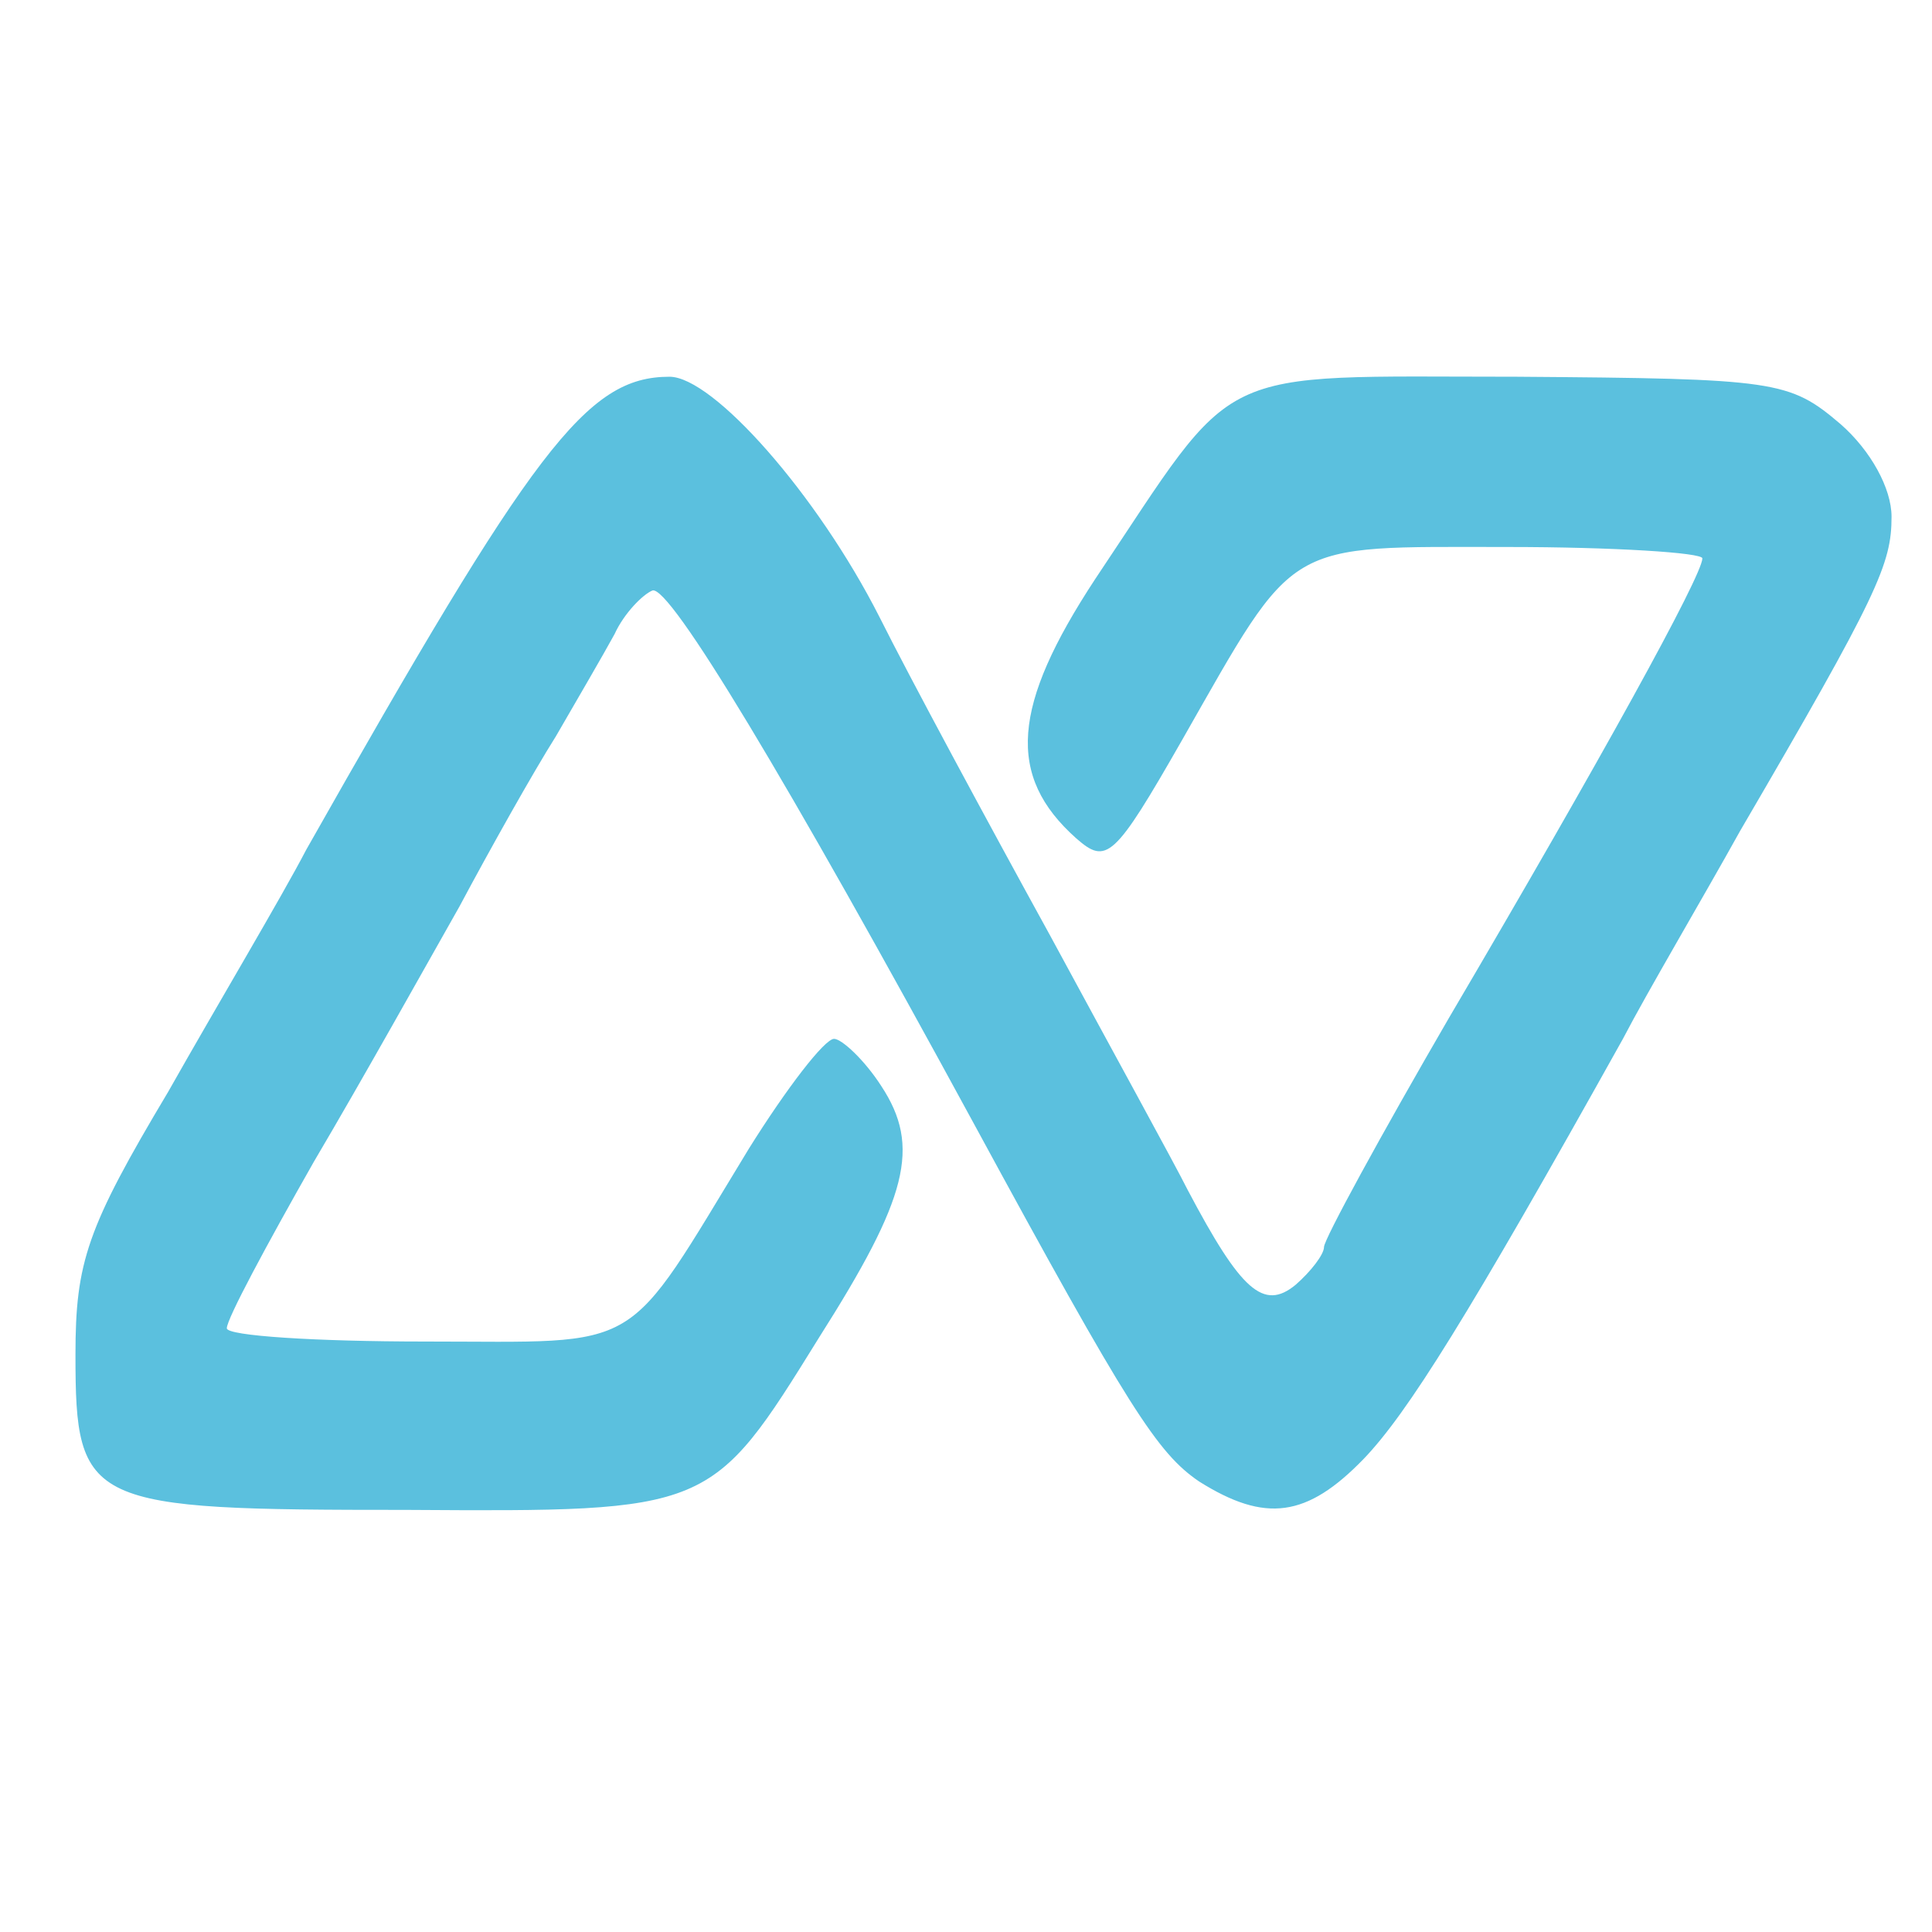
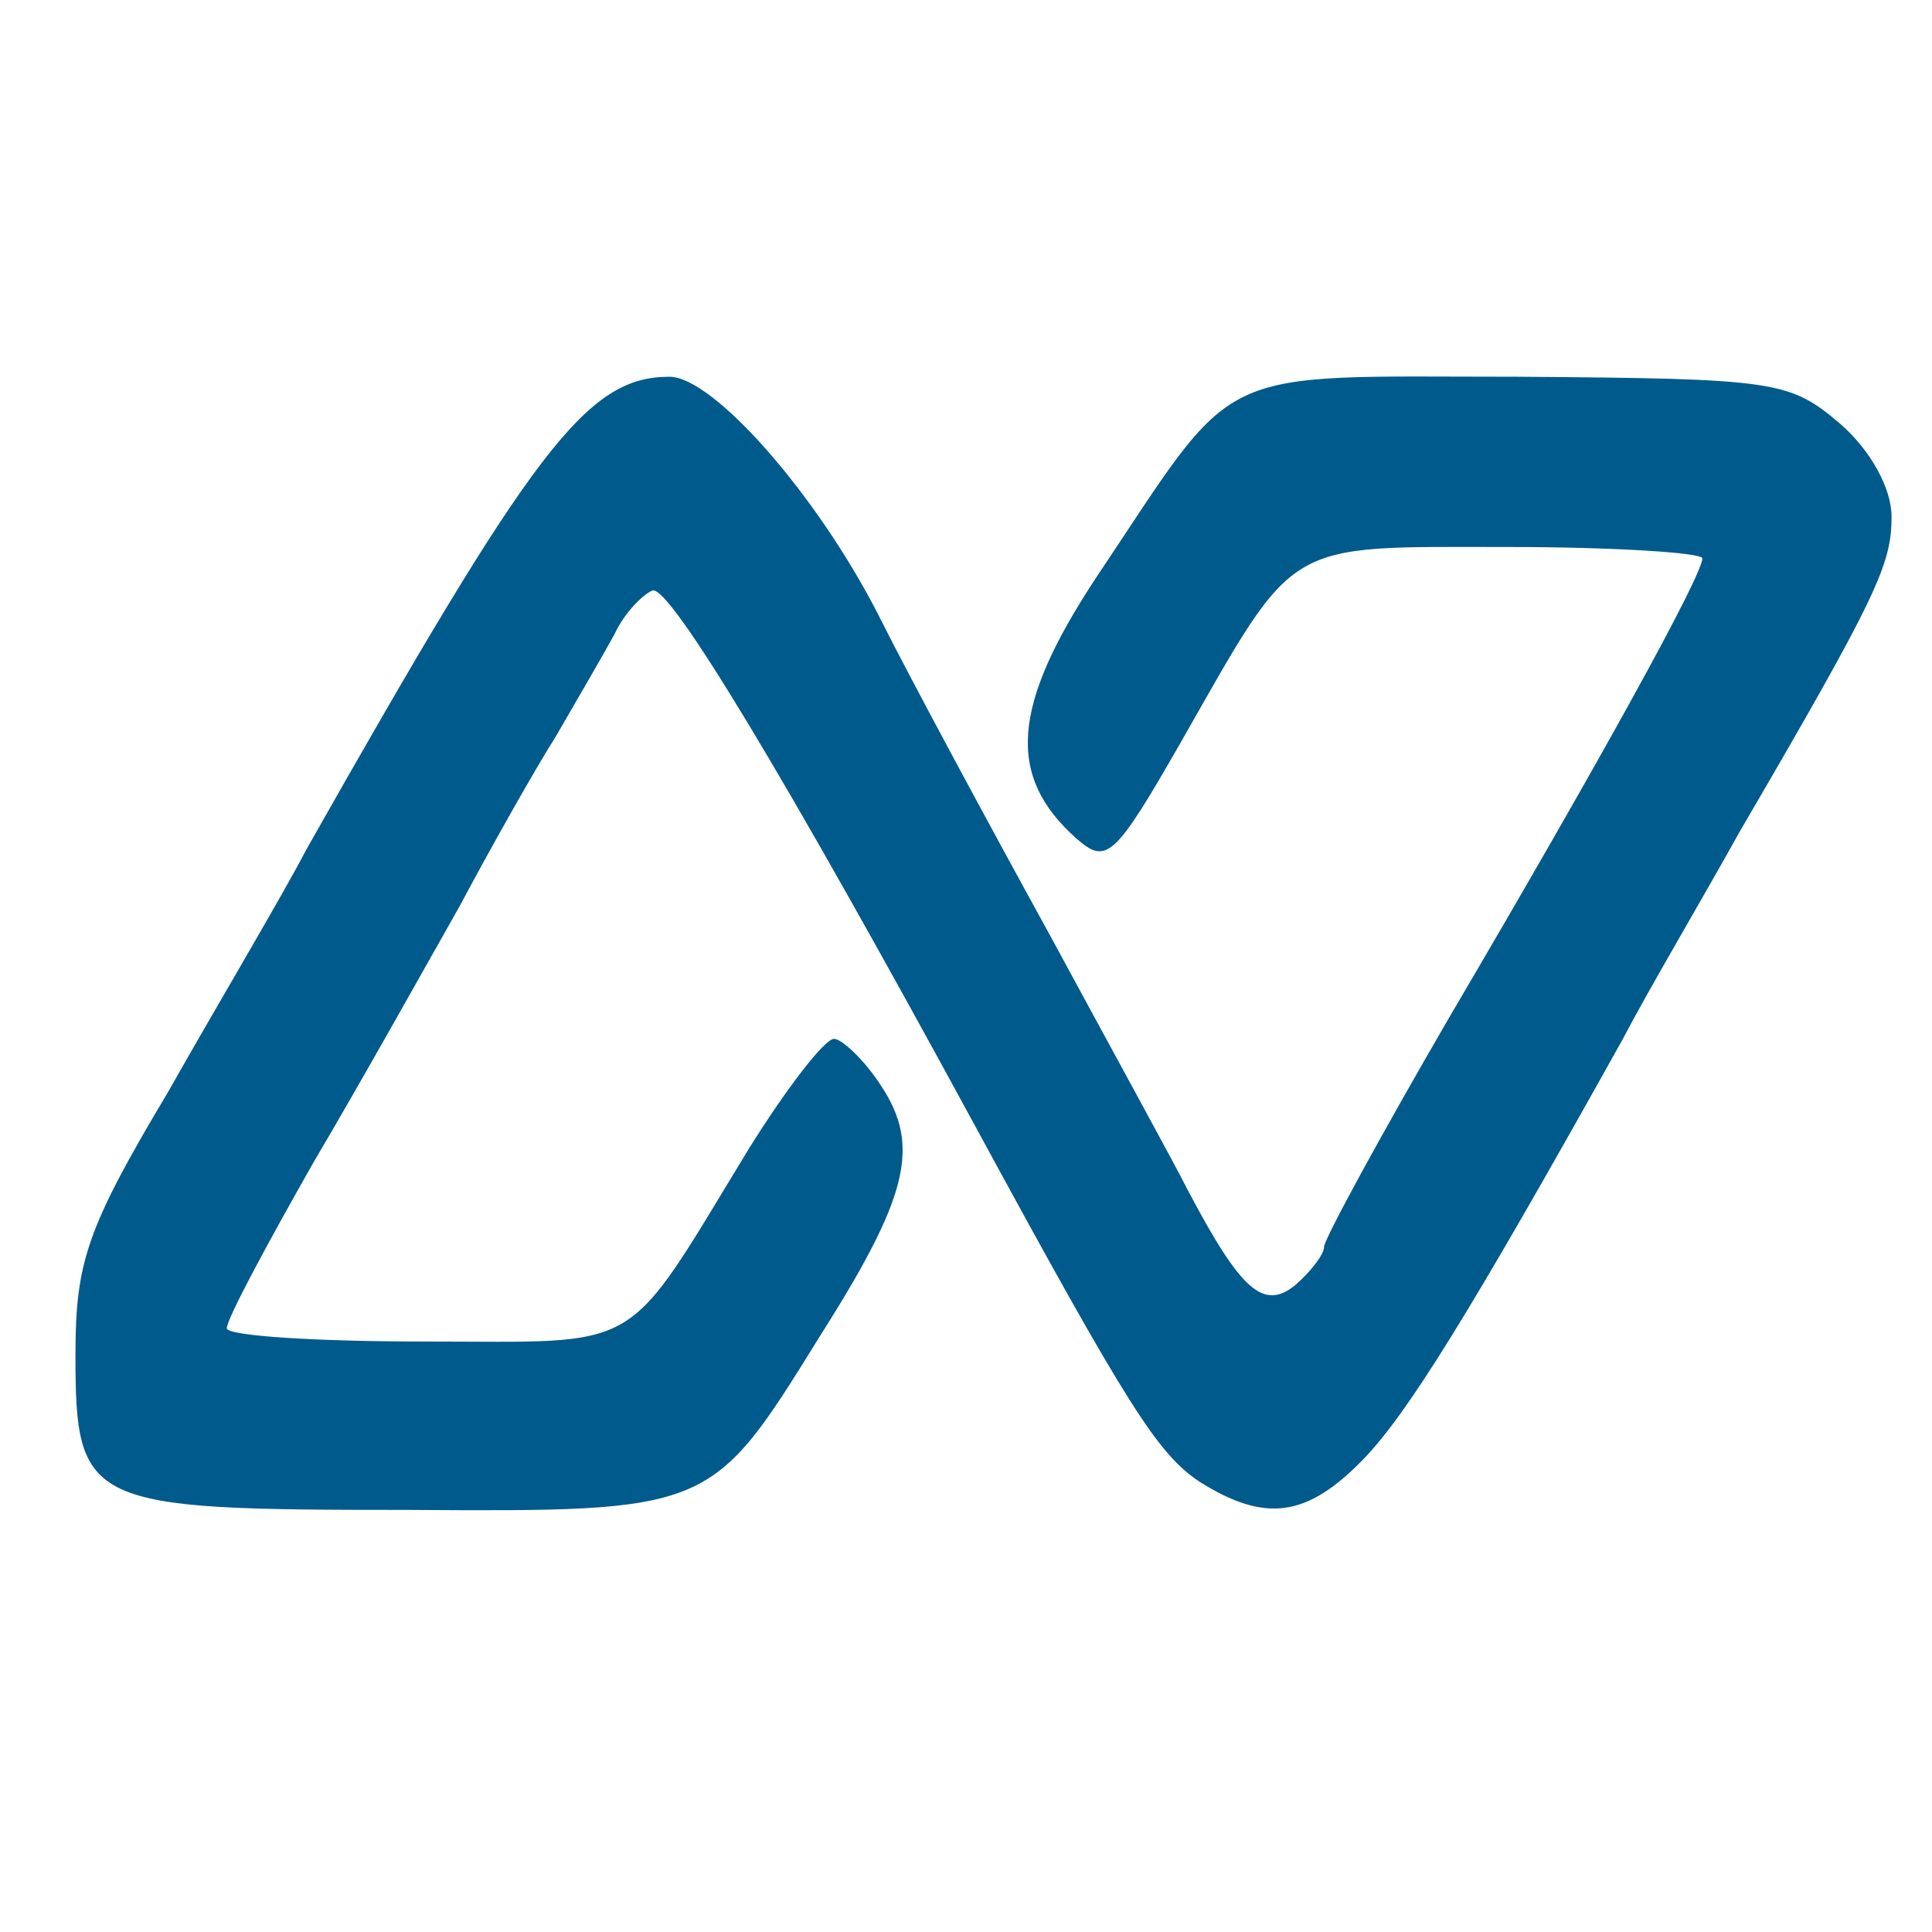
<svg xmlns="http://www.w3.org/2000/svg" width="32" height="32" viewBox="0 0 1024 1024">
  <g transform="translate(40,320) scale(-0.94,0.94) translate(-1024,0)">
-     <path fill="#5bc0de" d="M297.6 482.133c-24.533-25.6-58.667-80-146.133-236.8-13.867-26.667-44.8-78.933-66.133-117.333-77.867-133.333-85.333-150.4-85.333-177.067 0-16 11.733-37.333 28.8-52.267 28.8-24.533 36.267-25.6 182.4-26.667 174.933 0 155.733-8.533 237.867 114.133 46.933 71.467 50.133 110.933 10.667 146.133-17.067 14.933-21.333 11.733-59.733-55.467-65.067-114.133-56.533-108.8-183.467-108.8-59.733 0-109.867 3.2-109.867 6.4 0 9.6 57.6 114.133 142.933 259.2 38.4 66.133 70.4 124.8 70.4 129.067s7.467 13.867 16 21.333c18.133 14.933 30.933 3.2 60.8-53.333 7.467-14.933 42.667-78.933 77.867-144 35.2-64 78.933-145.067 96-179.2 35.2-69.333 93.867-135.467 118.4-135.467 46.933 0 76.8 40.533 204.8 266.667 13.867 26.667 50.133 87.467 77.867 136.533 45.867 76.8 52.267 96 52.267 148.267 0 85.333-6.4 87.467-186.667 87.467-171.733 1.067-171.733 1.067-232.533-97.067-50.133-78.933-57.6-107.733-35.2-141.867 9.6-14.933 22.4-26.667 26.667-26.667 5.333 0 26.667 27.733 48 61.867 71.467 117.333 57.6 108.8 182.4 108.8 61.867 0 112-3.2 112-7.467 0-5.333-22.4-46.933-49.067-93.867-27.733-46.933-64-112-82.133-144-17.067-32-41.6-75.733-54.4-96-11.733-20.267-26.667-45.867-33.067-57.6-5.333-11.733-16-22.4-21.333-24.533-9.6-3.2-74.667 104.533-181.333 300.8-87.467 161.067-103.467 185.6-126.933 201.6-37.333 23.467-60.8 20.267-92.8-12.8z" />
+     <path fill="#005a8c" d="M297.6 482.133c-24.533-25.6-58.667-80-146.133-236.8-13.867-26.667-44.8-78.933-66.133-117.333-77.867-133.333-85.333-150.4-85.333-177.067 0-16 11.733-37.333 28.8-52.267 28.8-24.533 36.267-25.6 182.4-26.667 174.933 0 155.733-8.533 237.867 114.133 46.933 71.467 50.133 110.933 10.667 146.133-17.067 14.933-21.333 11.733-59.733-55.467-65.067-114.133-56.533-108.8-183.467-108.8-59.733 0-109.867 3.2-109.867 6.4 0 9.6 57.6 114.133 142.933 259.2 38.4 66.133 70.4 124.8 70.4 129.067s7.467 13.867 16 21.333c18.133 14.933 30.933 3.2 60.8-53.333 7.467-14.933 42.667-78.933 77.867-144 35.2-64 78.933-145.067 96-179.2 35.2-69.333 93.867-135.467 118.4-135.467 46.933 0 76.8 40.533 204.8 266.667 13.867 26.667 50.133 87.467 77.867 136.533 45.867 76.8 52.267 96 52.267 148.267 0 85.333-6.4 87.467-186.667 87.467-171.733 1.067-171.733 1.067-232.533-97.067-50.133-78.933-57.6-107.733-35.2-141.867 9.6-14.933 22.4-26.667 26.667-26.667 5.333 0 26.667 27.733 48 61.867 71.467 117.333 57.6 108.8 182.4 108.8 61.867 0 112-3.2 112-7.467 0-5.333-22.4-46.933-49.067-93.867-27.733-46.933-64-112-82.133-144-17.067-32-41.6-75.733-54.4-96-11.733-20.267-26.667-45.867-33.067-57.6-5.333-11.733-16-22.4-21.333-24.533-9.6-3.2-74.667 104.533-181.333 300.8-87.467 161.067-103.467 185.6-126.933 201.6-37.333 23.467-60.8 20.267-92.8-12.8z" />
  </g>
</svg>
